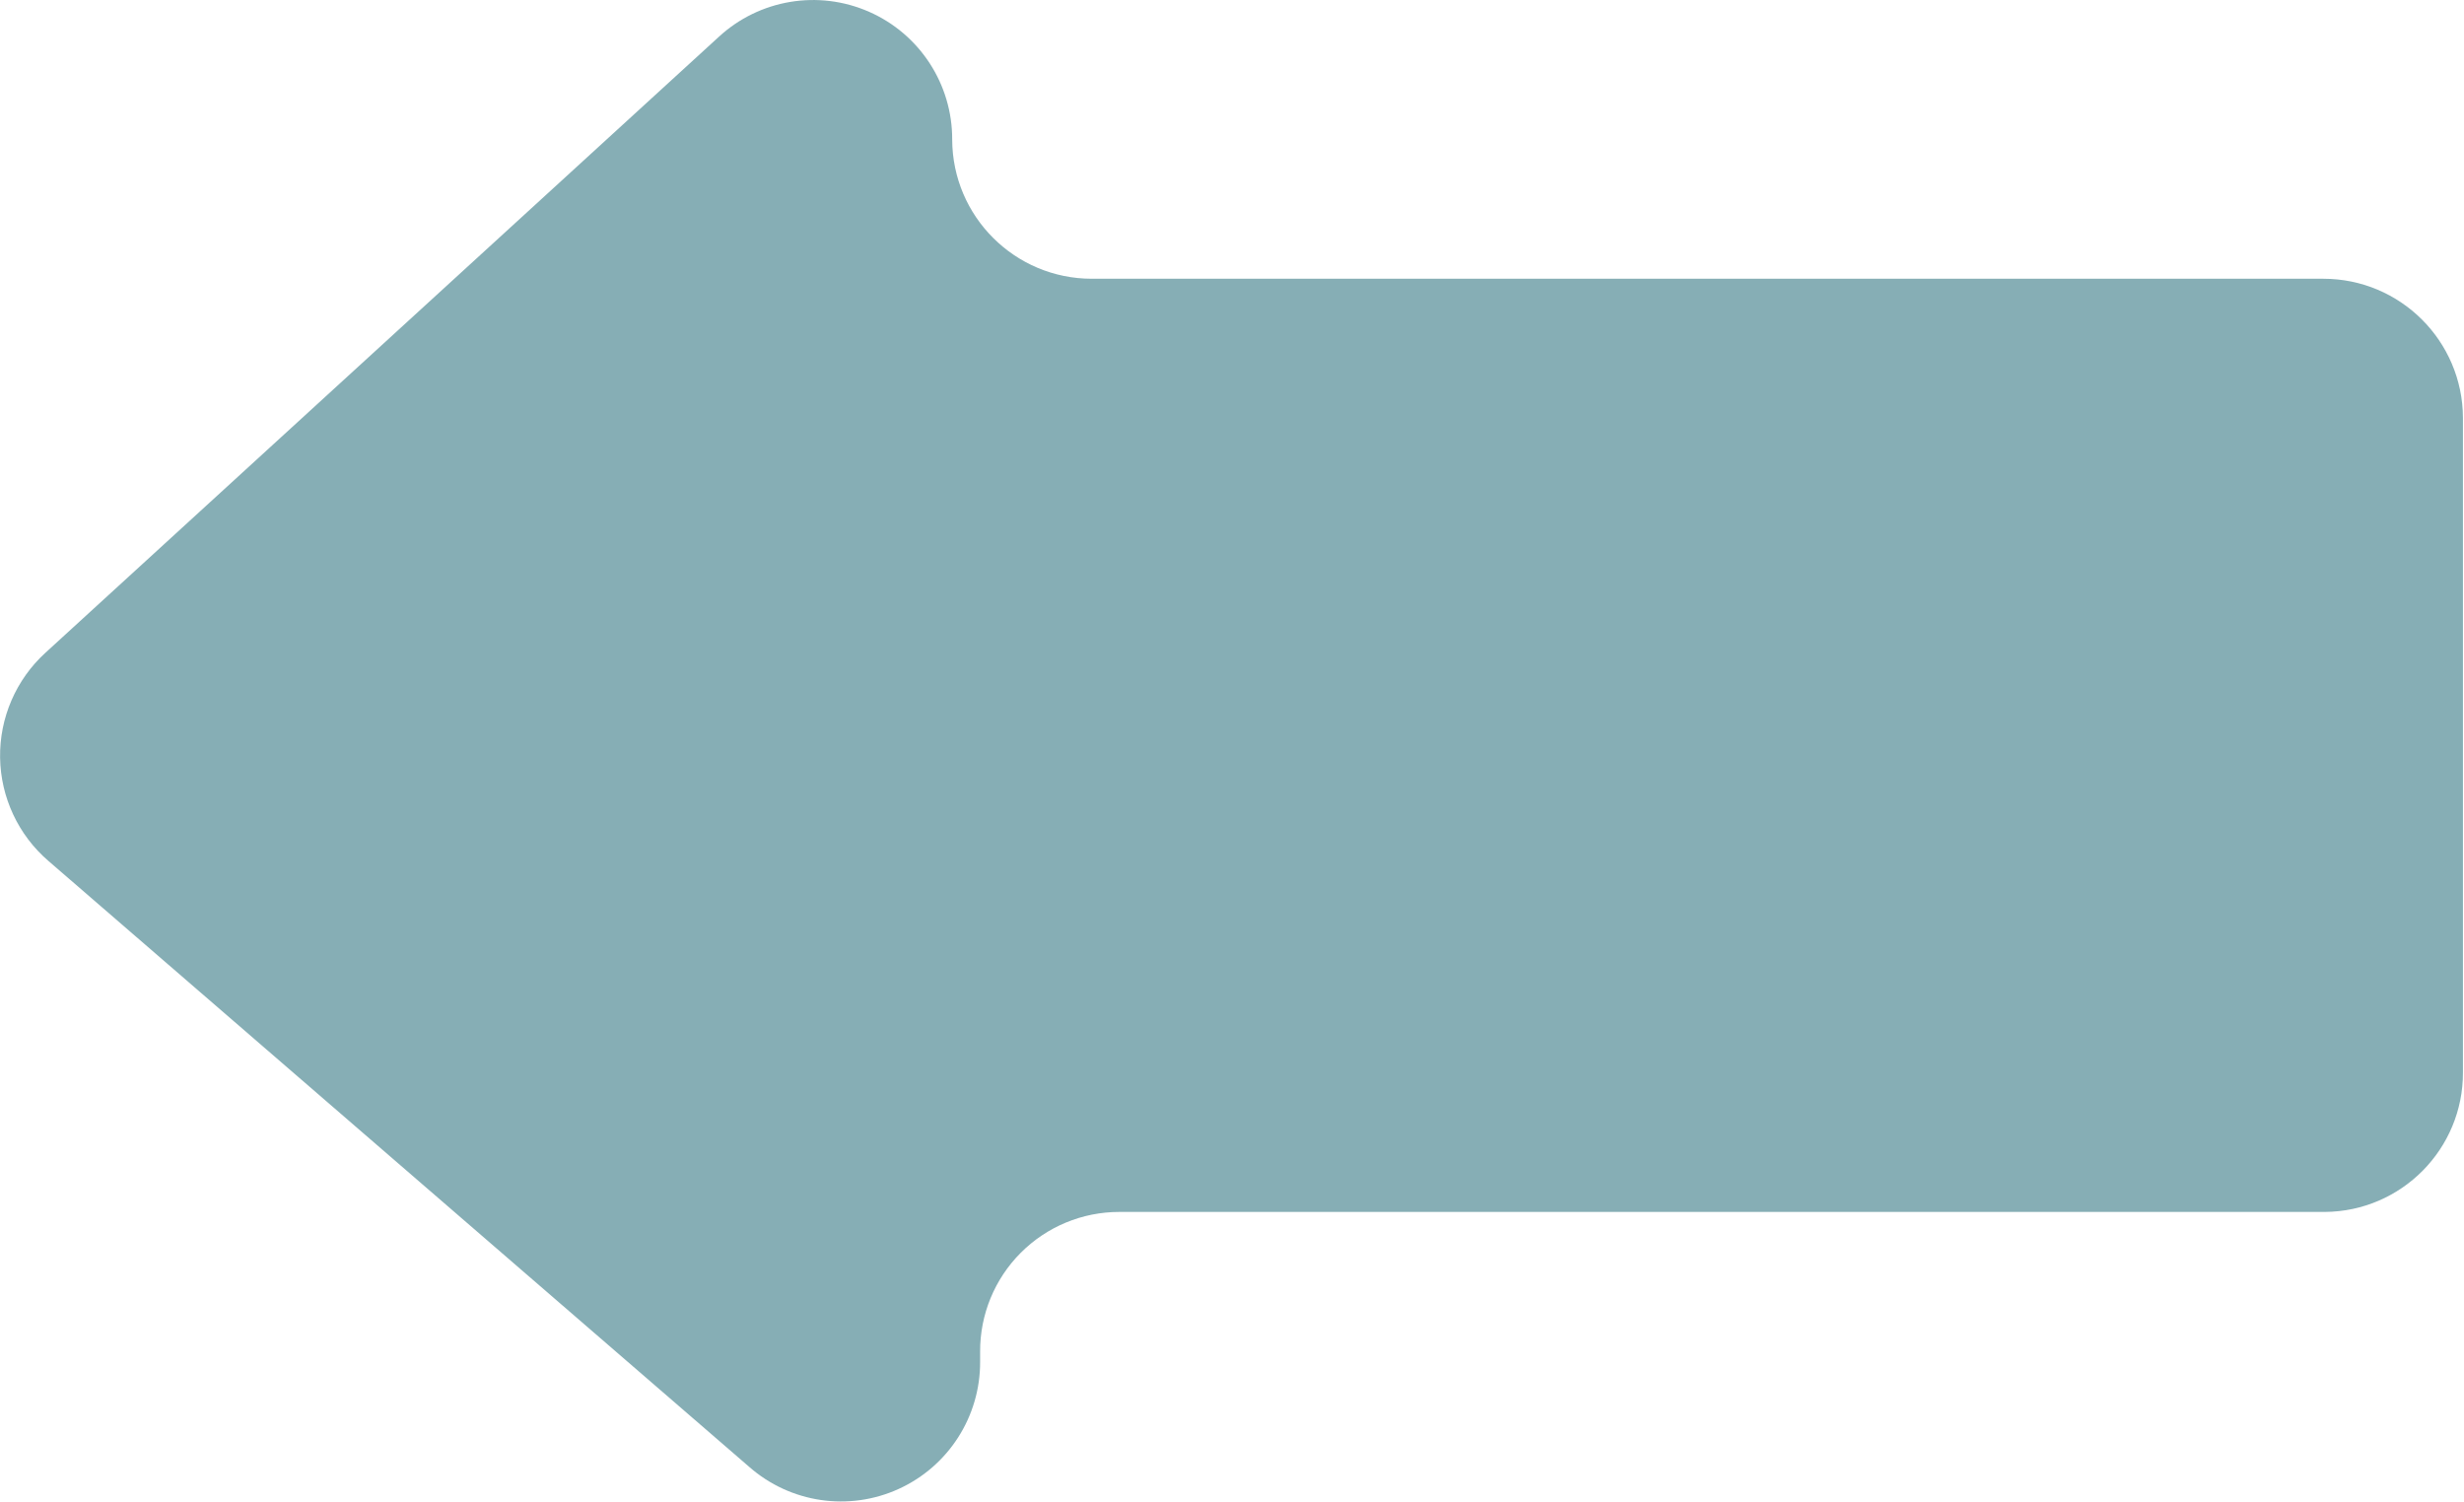
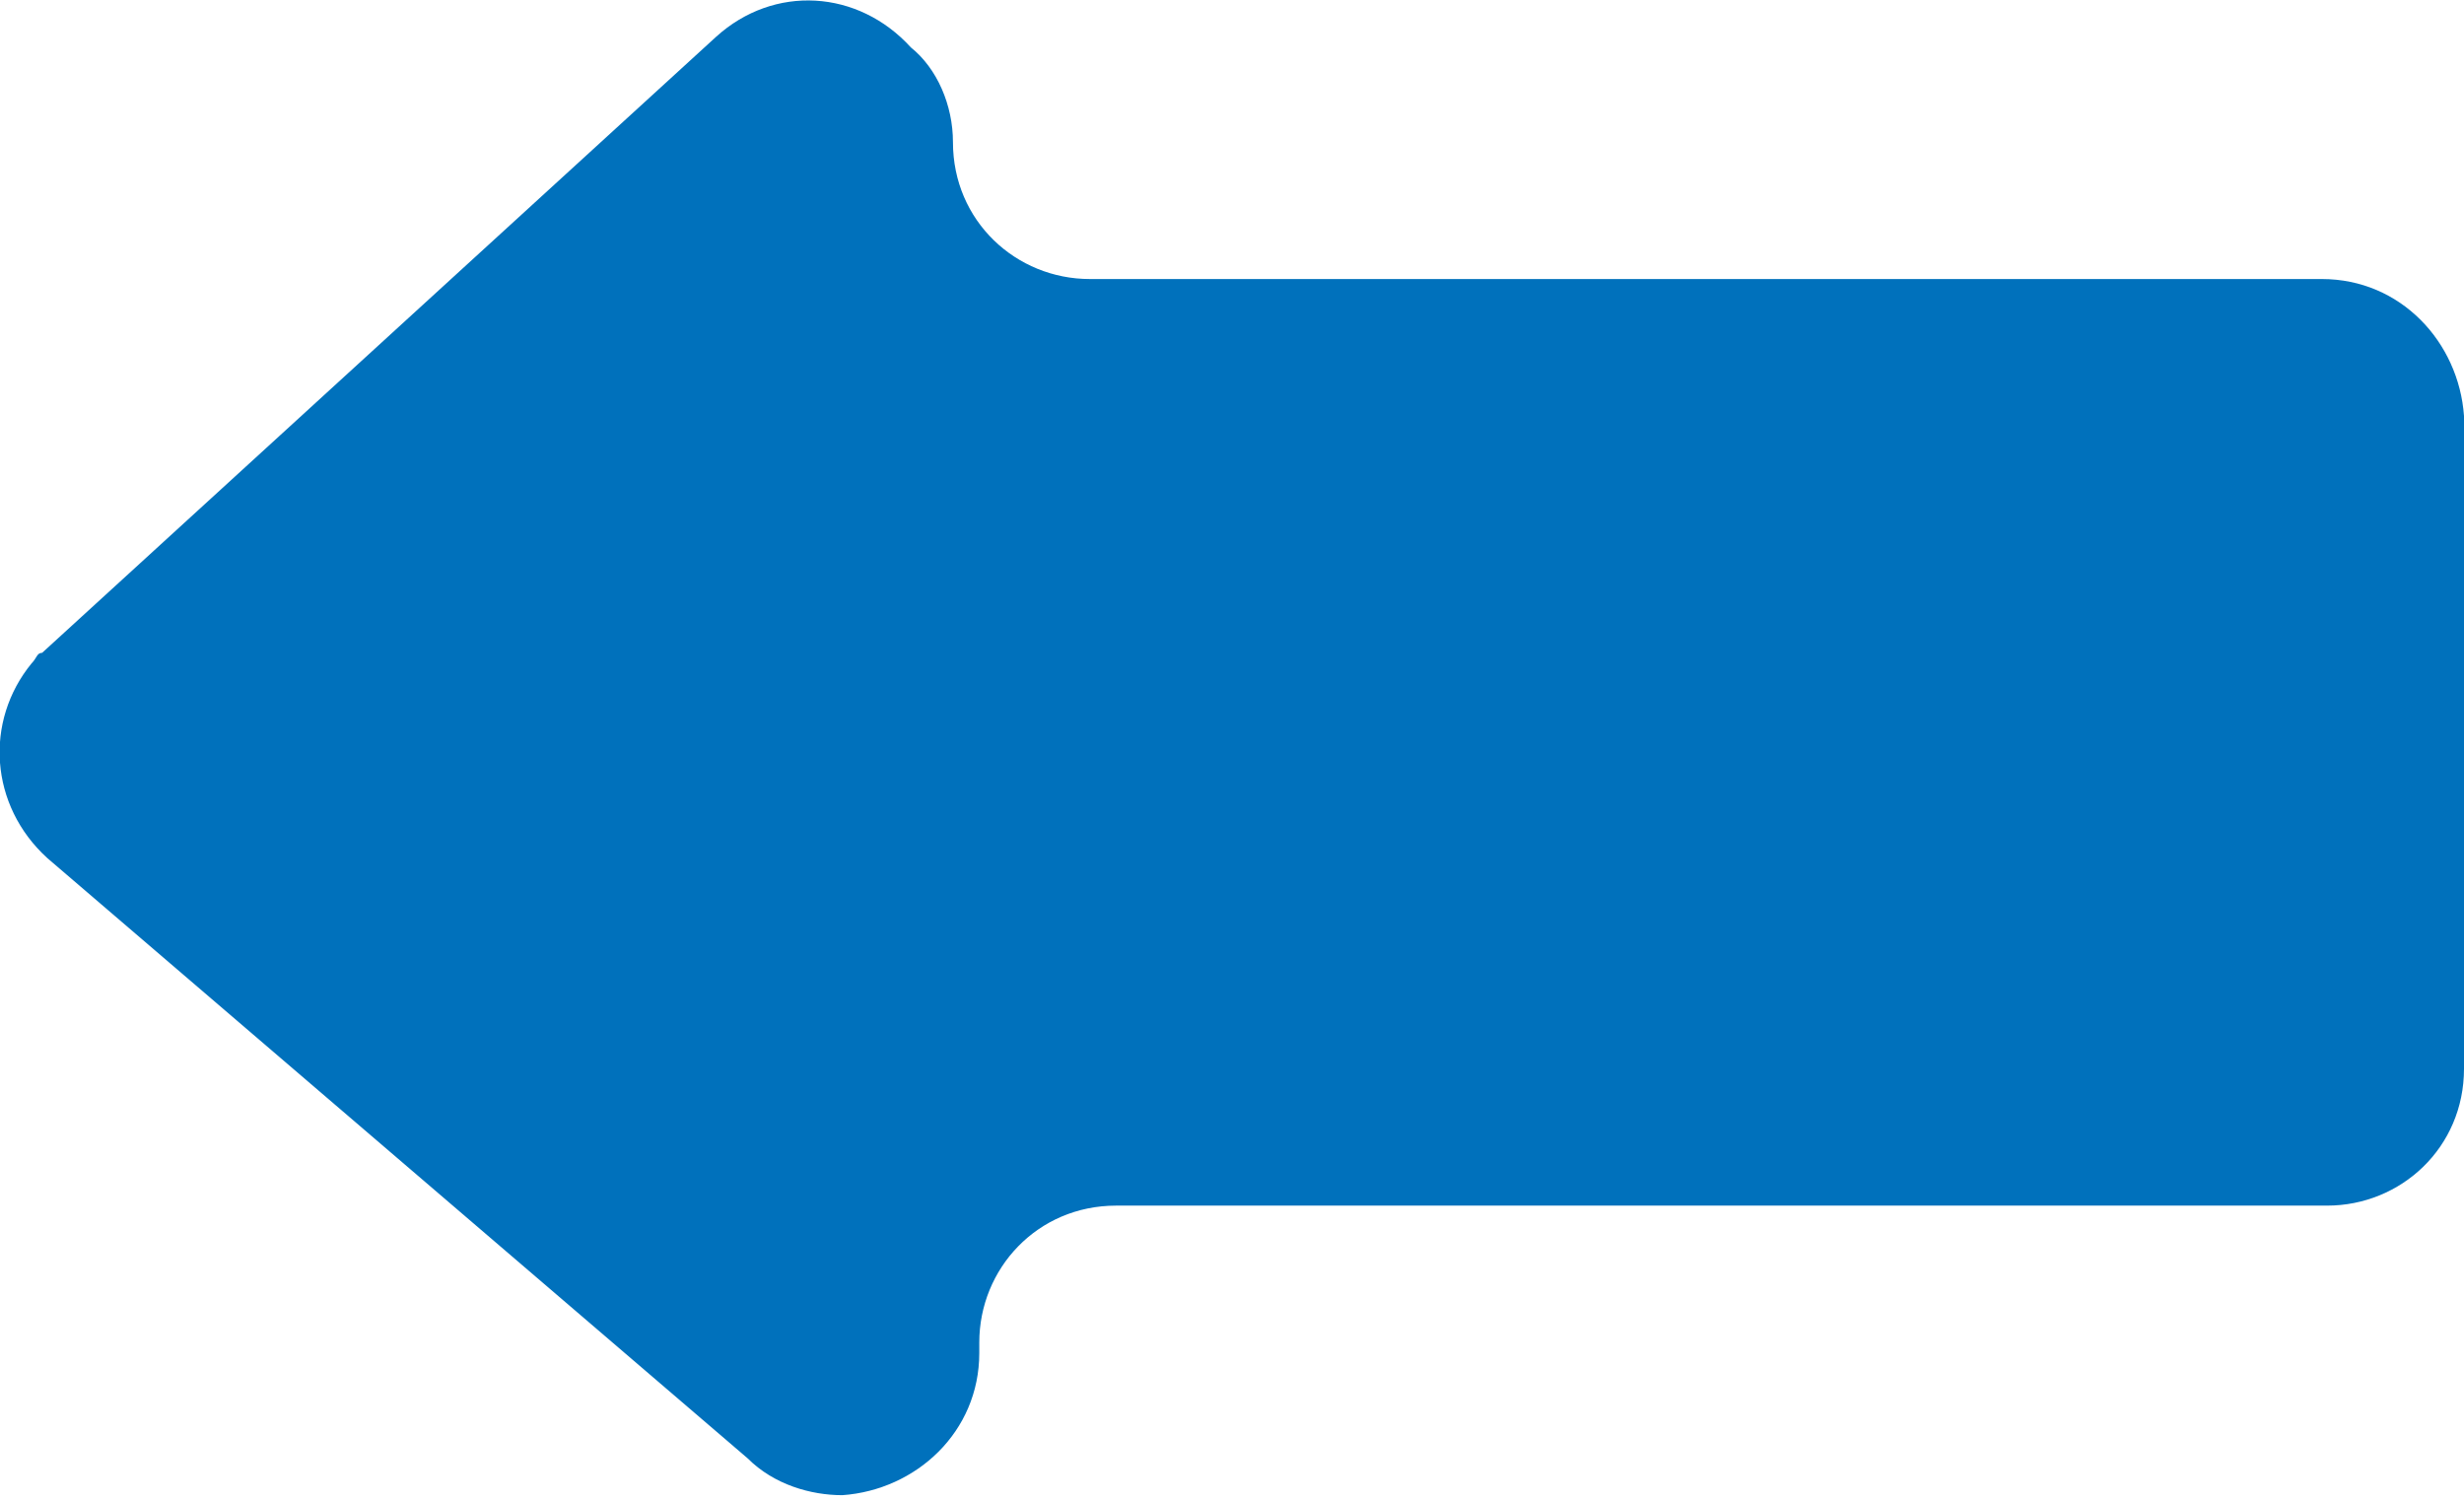
- <svg xmlns="http://www.w3.org/2000/svg" viewBox="0 0 46.76 28.49">
-   <defs>
-     <style>.cls-1{fill:#86aeb5;}</style>
-   </defs>
-   <g id="Layer_2" data-name="Layer 2">
-     <g id="Layer_1-2" data-name="Layer 1">
-       <path id="left" class="cls-1" d="M18.07,2.65h0a2.65,2.65,0,0,0,2.65,2.64l23.37,0a2.65,2.65,0,0,1,2.65,2.64l0,12.42A2.64,2.64,0,0,1,44.12,23L21.24,23a2.64,2.64,0,0,0-2.64,2.65v.19a2.64,2.64,0,0,1-4.38,2L.92,16.34a2.64,2.64,0,0,1-.06-3.95L13.64.7A2.64,2.64,0,0,1,18.07,2.65Z" />
+ <svg xmlns="http://www.w3.org/2000/svg" version="1.1" id="Layer_1" x="0px" y="0px" viewBox="0 0 46.8 28.5" style="enable-background:new 0 0 46.8 28.5;" xml:space="preserve">
+   <style type="text/css">
+ 	.st0{fill:#0071BC;}
+ </style>
+   <g id="Layer_2_1_">
+     <g id="Layer_1-2">
+       <path id="left" class="st0" d="M18.1,2.7L18.1,2.7c0,1.5,1.2,2.6,2.6,2.6h23.4c1.5,0,2.6,1.2,2.7,2.6v12.4c0,1.5-1.2,2.6-2.6,2.6    h-23c-1.5,0-2.6,1.2-2.6,2.6l0,0v0.2c0,1.5-1.2,2.6-2.6,2.7c-0.6,0-1.3-0.2-1.8-0.7L0.9,16.3c-1.1-1-1.2-2.6-0.3-3.7    c0.1-0.1,0.1-0.2,0.2-0.2L13.6,0.7c1.1-1,2.7-0.9,3.7,0.2C17.8,1.3,18.1,2,18.1,2.7z" />
    </g>
  </g>
</svg>
